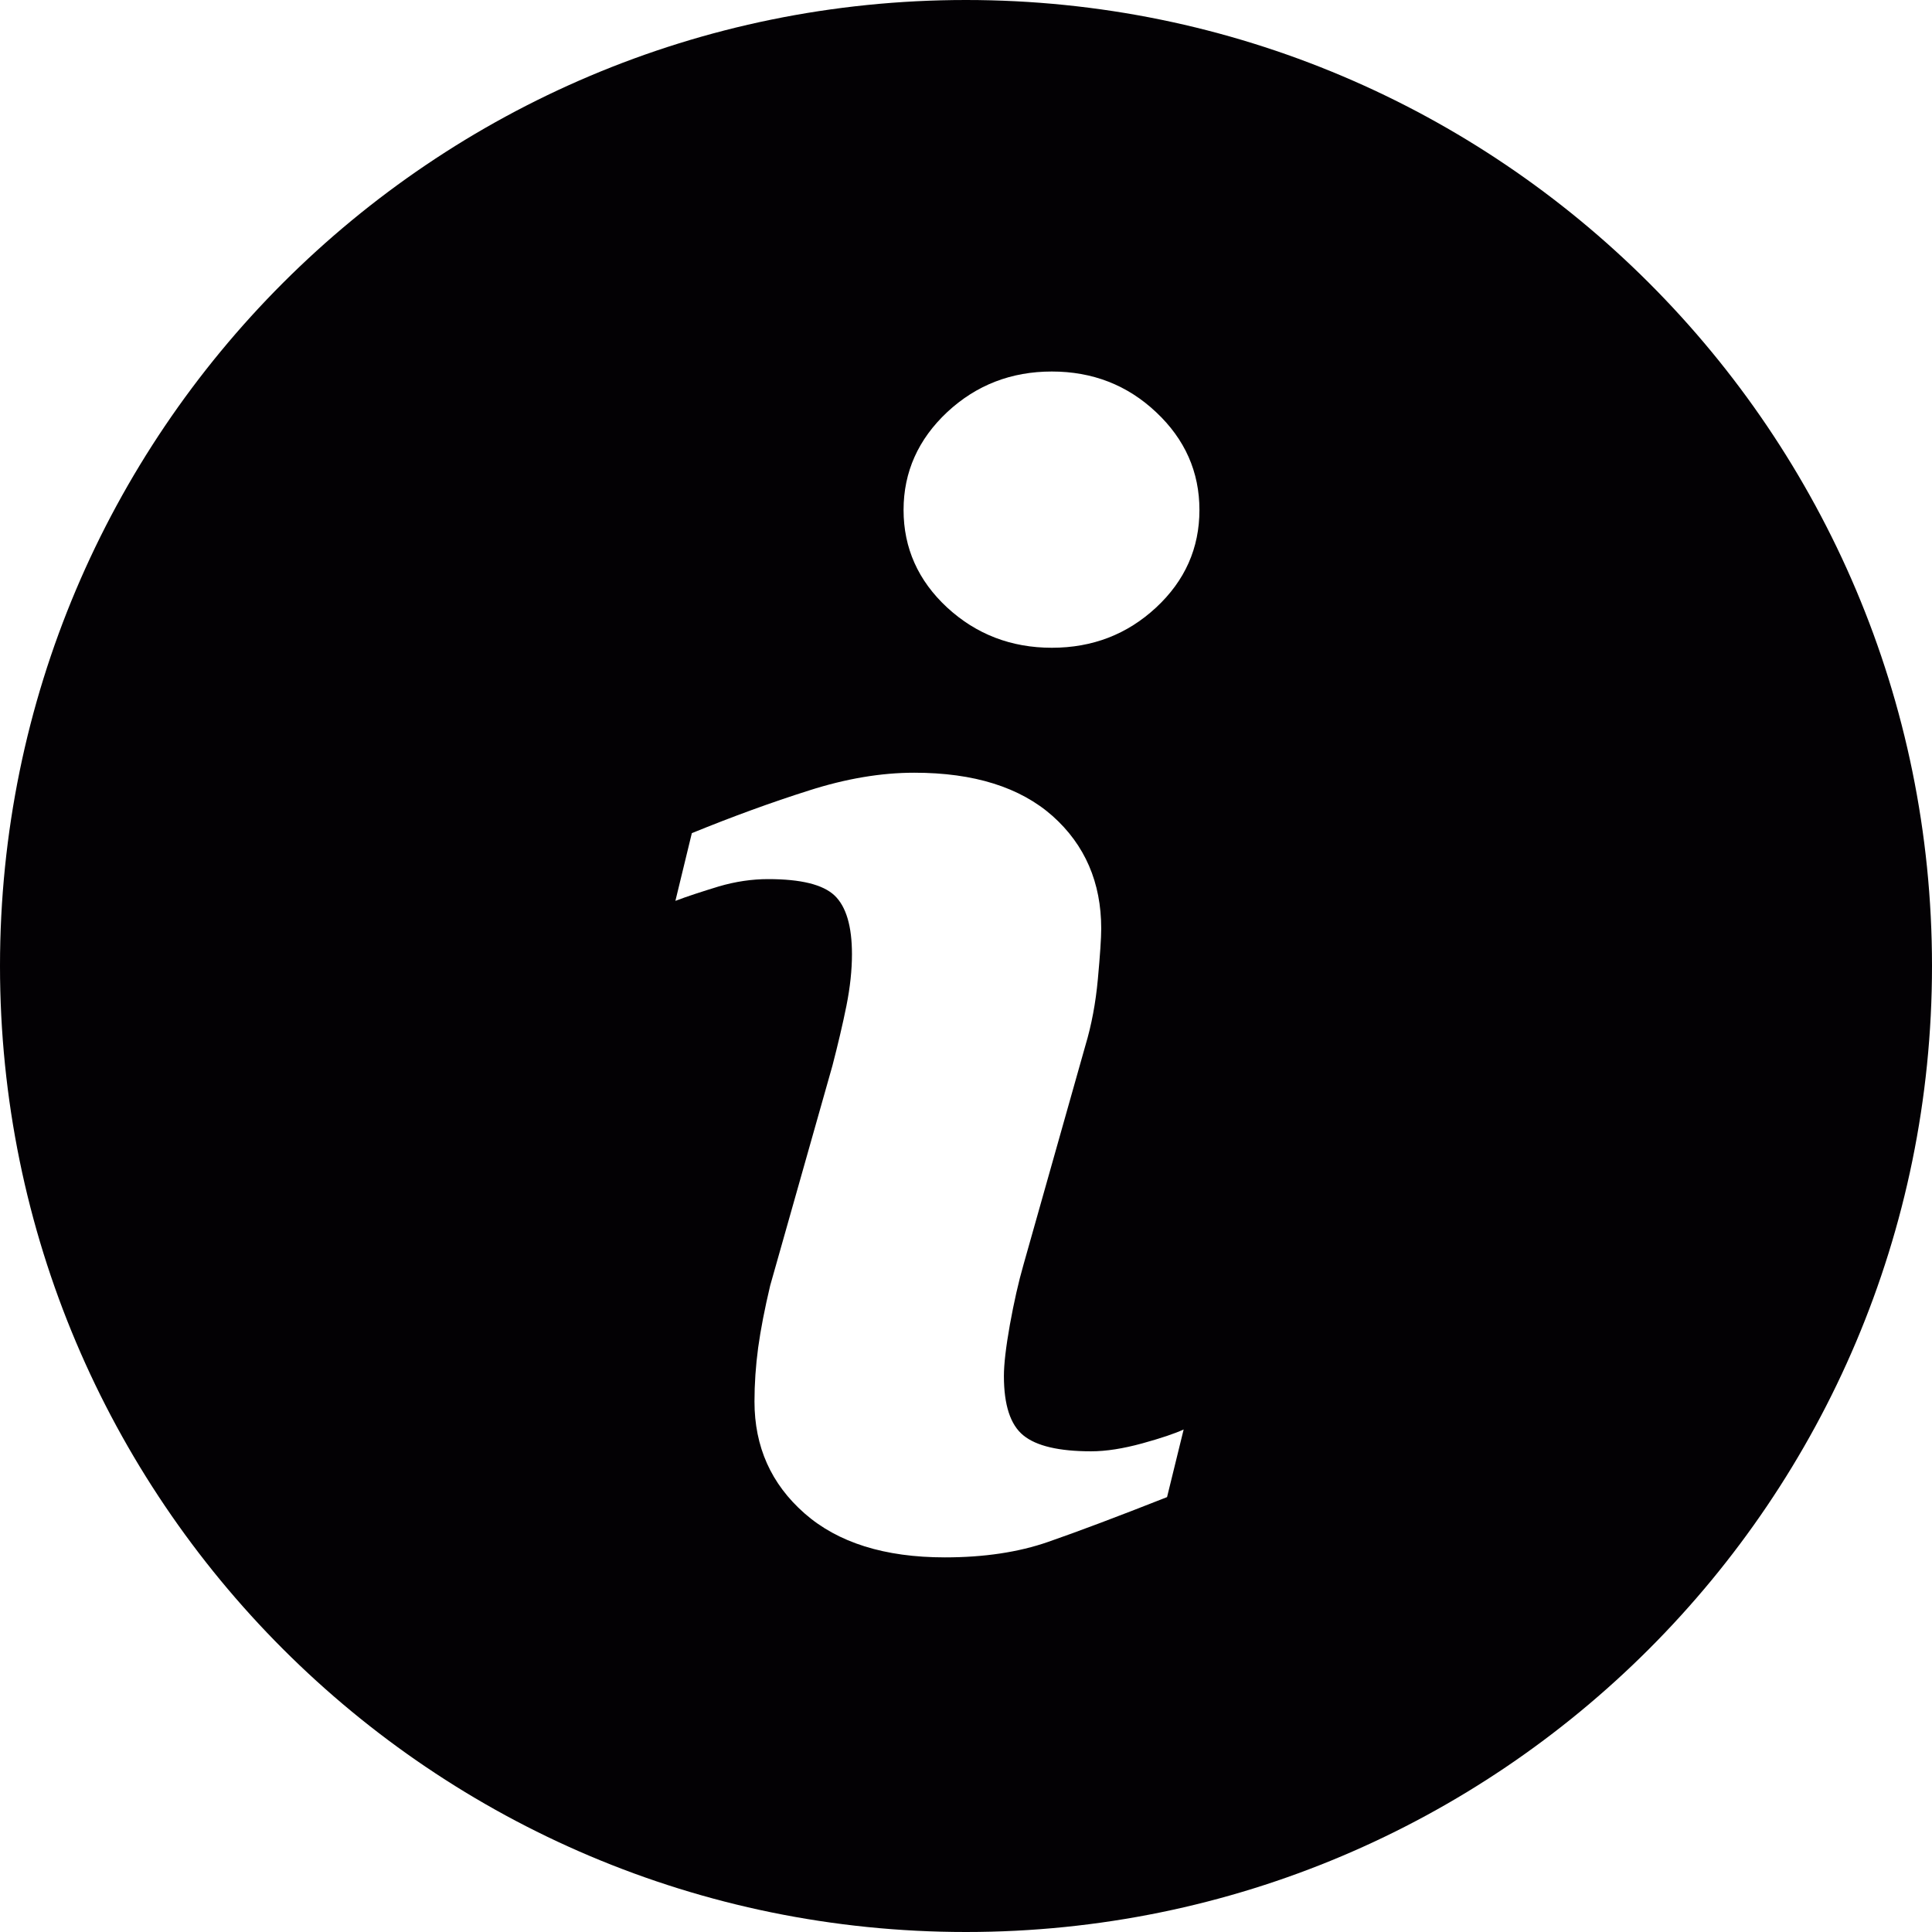
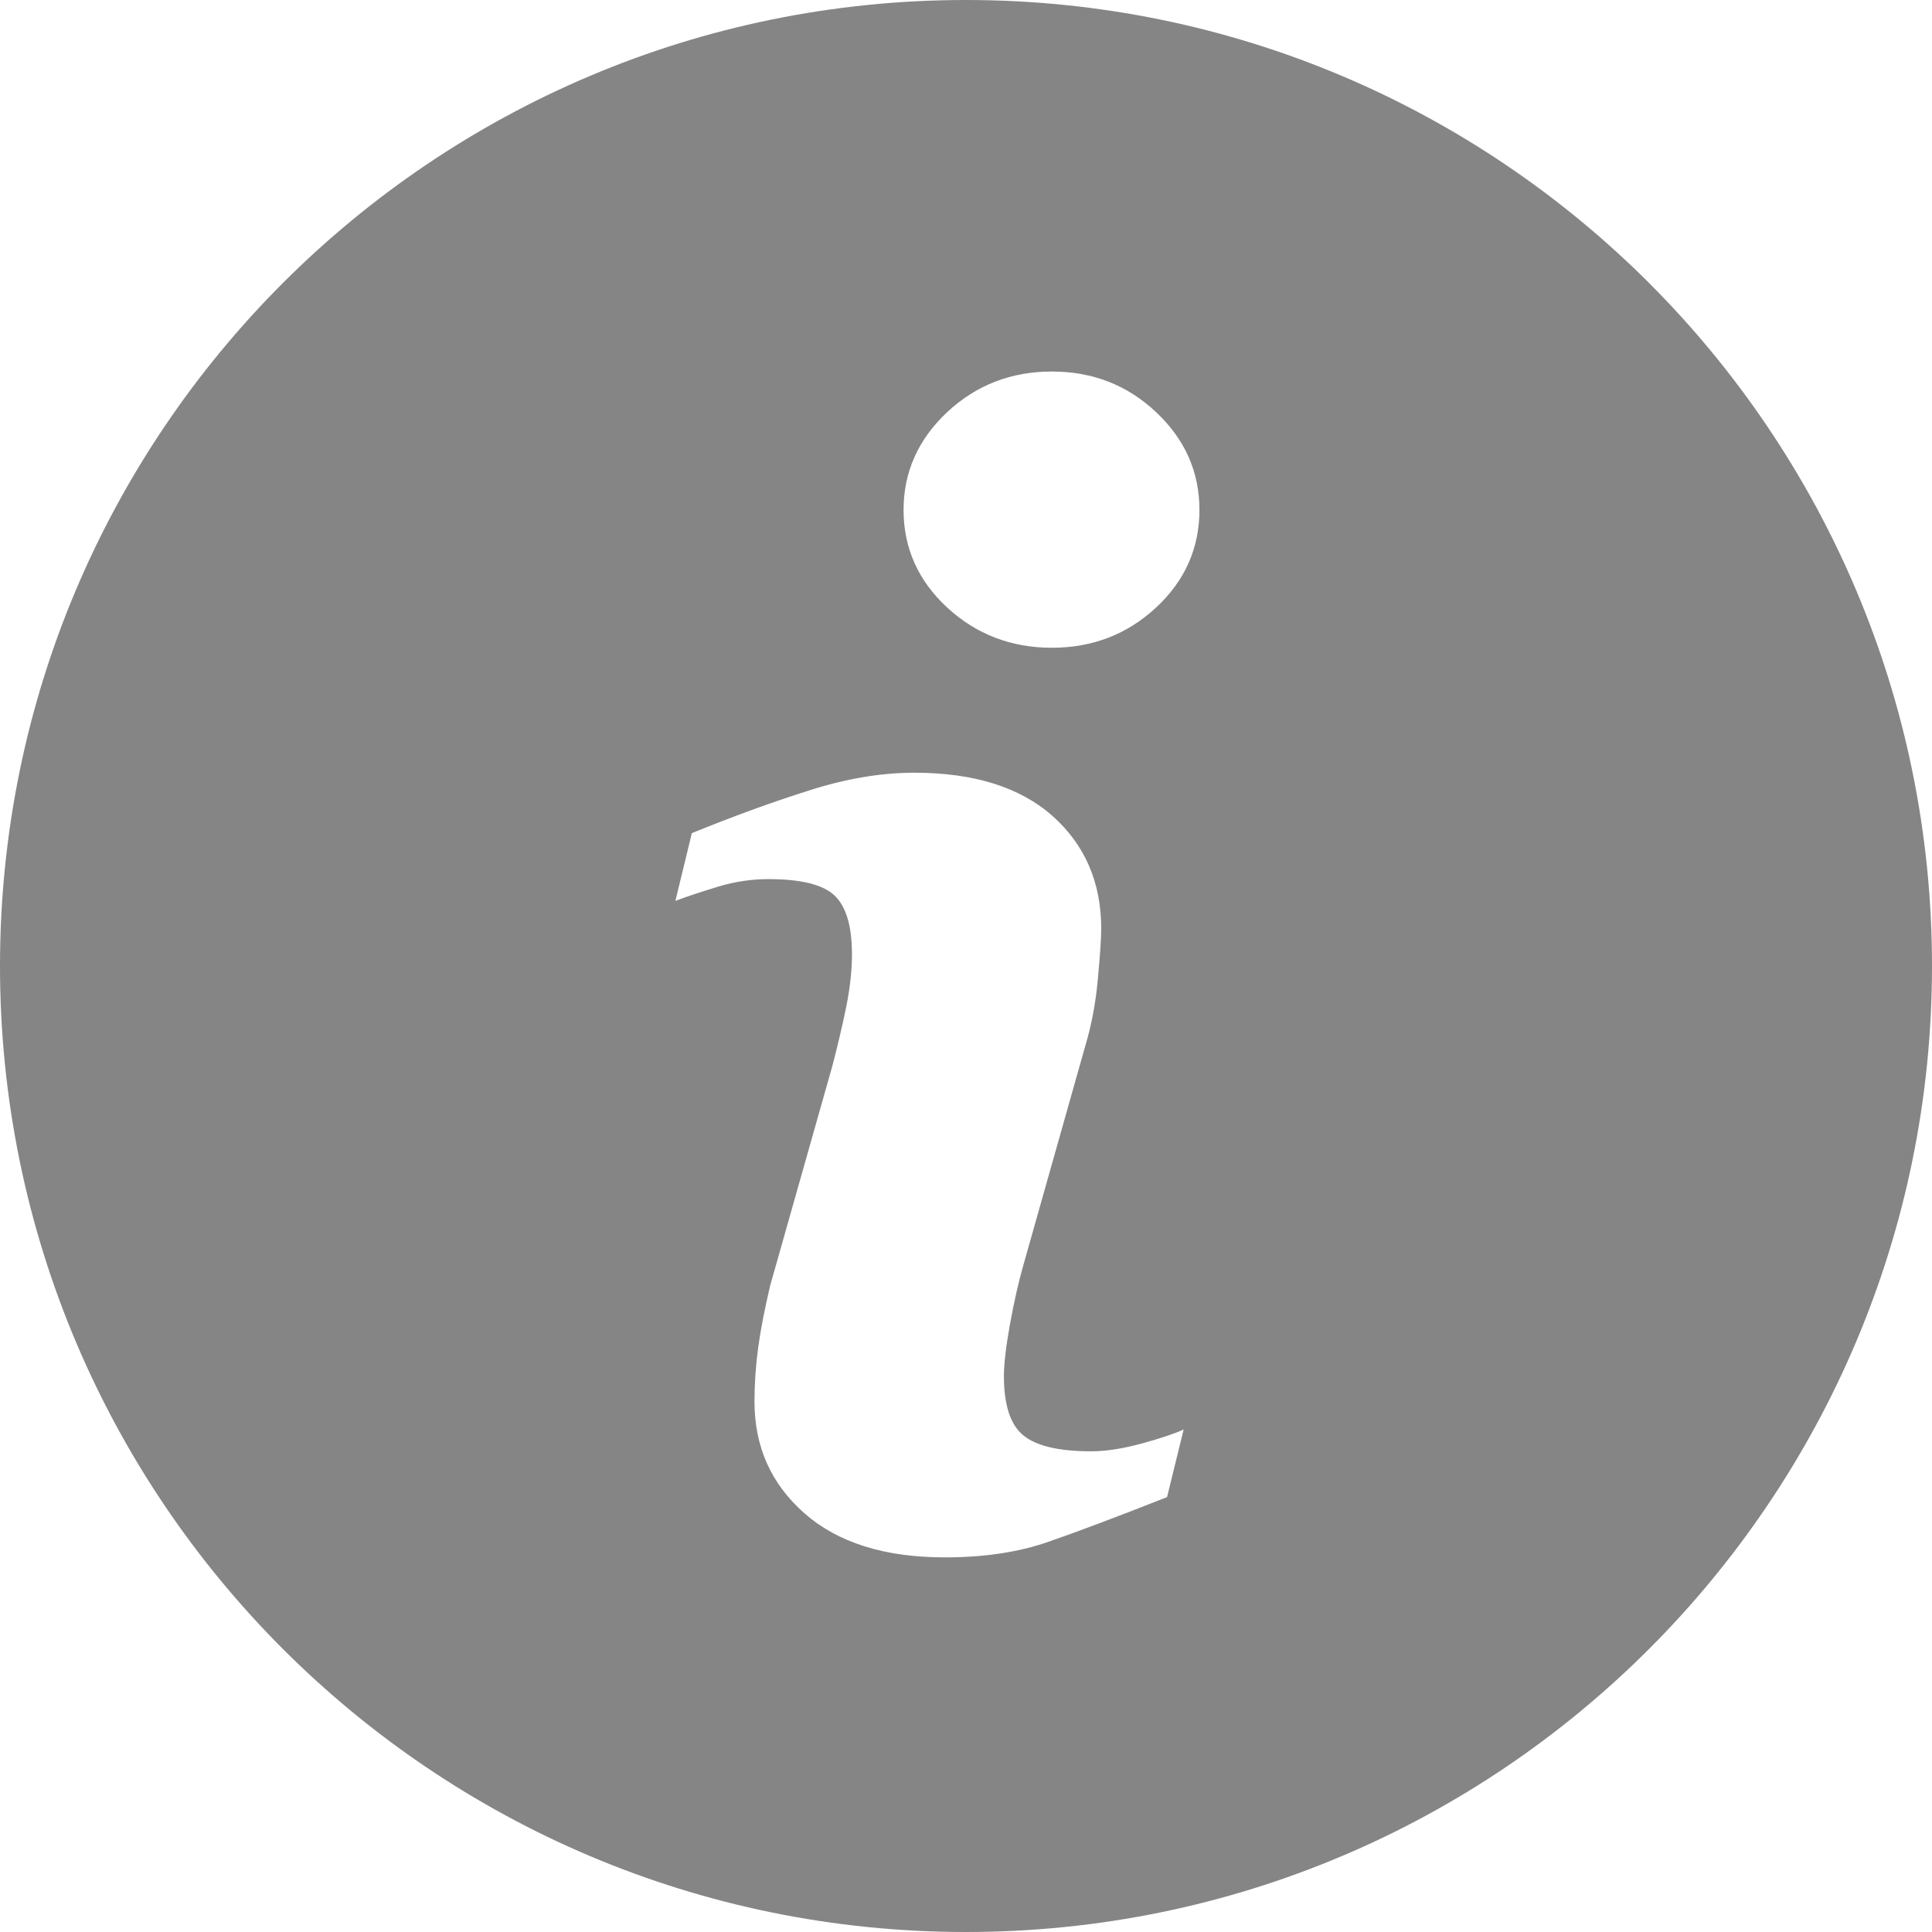
<svg xmlns="http://www.w3.org/2000/svg" version="1.1" id="Capa_1" x="0px" y="0px" viewBox="0 0 23.625 23.625" style="enable-background:new 0 0 23.625 23.625;" xml:space="preserve">
  <g>
-     <path style="fill:#030104;" d="M11.812,0C5.289,0,0,5.289,0,11.812s5.289,11.813,11.812,11.813s11.813-5.29,11.813-11.813   S18.335,0,11.812,0z M14.271,18.307c-0.608,0.24-1.092,0.422-1.455,0.548c-0.362,0.126-0.783,0.189-1.262,0.189   c-0.736,0-1.309-0.18-1.717-0.539s-0.611-0.814-0.611-1.367c0-0.215,0.015-0.435,0.045-0.659c0.031-0.224,0.08-0.476,0.147-0.759   l0.761-2.688c0.067-0.258,0.125-0.503,0.171-0.731c0.046-0.23,0.068-0.441,0.068-0.633c0-0.342-0.071-0.582-0.212-0.717   c-0.143-0.135-0.412-0.201-0.813-0.201c-0.196,0-0.398,0.029-0.605,0.09c-0.205,0.063-0.383,0.12-0.529,0.176l0.201-0.828   c0.498-0.203,0.975-0.377,1.43-0.521c0.455-0.146,0.885-0.218,1.29-0.218c0.731,0,1.295,0.178,1.692,0.53   c0.395,0.353,0.594,0.812,0.594,1.376c0,0.117-0.014,0.323-0.041,0.617c-0.027,0.295-0.078,0.564-0.152,0.811l-0.757,2.68   c-0.062,0.215-0.117,0.461-0.167,0.736c-0.049,0.275-0.073,0.485-0.073,0.626c0,0.356,0.079,0.599,0.239,0.728   c0.158,0.129,0.435,0.194,0.827,0.194c0.185,0,0.392-0.033,0.626-0.097c0.232-0.064,0.4-0.121,0.506-0.17L14.271,18.307z    M14.137,7.429c-0.353,0.328-0.778,0.492-1.275,0.492c-0.496,0-0.924-0.164-1.28-0.492c-0.354-0.328-0.533-0.727-0.533-1.193   c0-0.465,0.18-0.865,0.533-1.196c0.356-0.332,0.784-0.497,1.28-0.497c0.497,0,0.923,0.165,1.275,0.497   c0.353,0.331,0.53,0.731,0.53,1.196C14.667,6.703,14.49,7.101,14.137,7.429z" />
+     <path style="fill:#858585; color:#858585; background:#858585;" d="M11.812,0C5.289,0,0,5.289,0,11.812s5.289,11.813,11.812,11.813s11.813-5.29,11.813-11.813   S18.335,0,11.812,0z M14.271,18.307c-0.608,0.24-1.092,0.422-1.455,0.548c-0.362,0.126-0.783,0.189-1.262,0.189   c-0.736,0-1.309-0.18-1.717-0.539s-0.611-0.814-0.611-1.367c0-0.215,0.015-0.435,0.045-0.659c0.031-0.224,0.08-0.476,0.147-0.759   l0.761-2.688c0.067-0.258,0.125-0.503,0.171-0.731c0.046-0.23,0.068-0.441,0.068-0.633c0-0.342-0.071-0.582-0.212-0.717   c-0.143-0.135-0.412-0.201-0.813-0.201c-0.196,0-0.398,0.029-0.605,0.09c-0.205,0.063-0.383,0.12-0.529,0.176l0.201-0.828   c0.498-0.203,0.975-0.377,1.43-0.521c0.455-0.146,0.885-0.218,1.29-0.218c0.731,0,1.295,0.178,1.692,0.53   c0.395,0.353,0.594,0.812,0.594,1.376c0,0.117-0.014,0.323-0.041,0.617c-0.027,0.295-0.078,0.564-0.152,0.811l-0.757,2.68   c-0.062,0.215-0.117,0.461-0.167,0.736c-0.049,0.275-0.073,0.485-0.073,0.626c0,0.356,0.079,0.599,0.239,0.728   c0.158,0.129,0.435,0.194,0.827,0.194c0.185,0,0.392-0.033,0.626-0.097c0.232-0.064,0.4-0.121,0.506-0.17L14.271,18.307z    M14.137,7.429c-0.353,0.328-0.778,0.492-1.275,0.492c-0.496,0-0.924-0.164-1.28-0.492c-0.354-0.328-0.533-0.727-0.533-1.193   c0-0.465,0.18-0.865,0.533-1.196c0.356-0.332,0.784-0.497,1.28-0.497c0.497,0,0.923,0.165,1.275,0.497   c0.353,0.331,0.53,0.731,0.53,1.196C14.667,6.703,14.49,7.101,14.137,7.429z" />
  </g>
  <g>
</g>
  <g>
</g>
  <g>
</g>
  <g>
</g>
  <g>
</g>
  <g>
</g>
  <g>
</g>
  <g>
</g>
  <g>
</g>
  <g>
</g>
  <g>
</g>
  <g>
</g>
  <g>
</g>
  <g>
</g>
  <g>
</g>
</svg>
